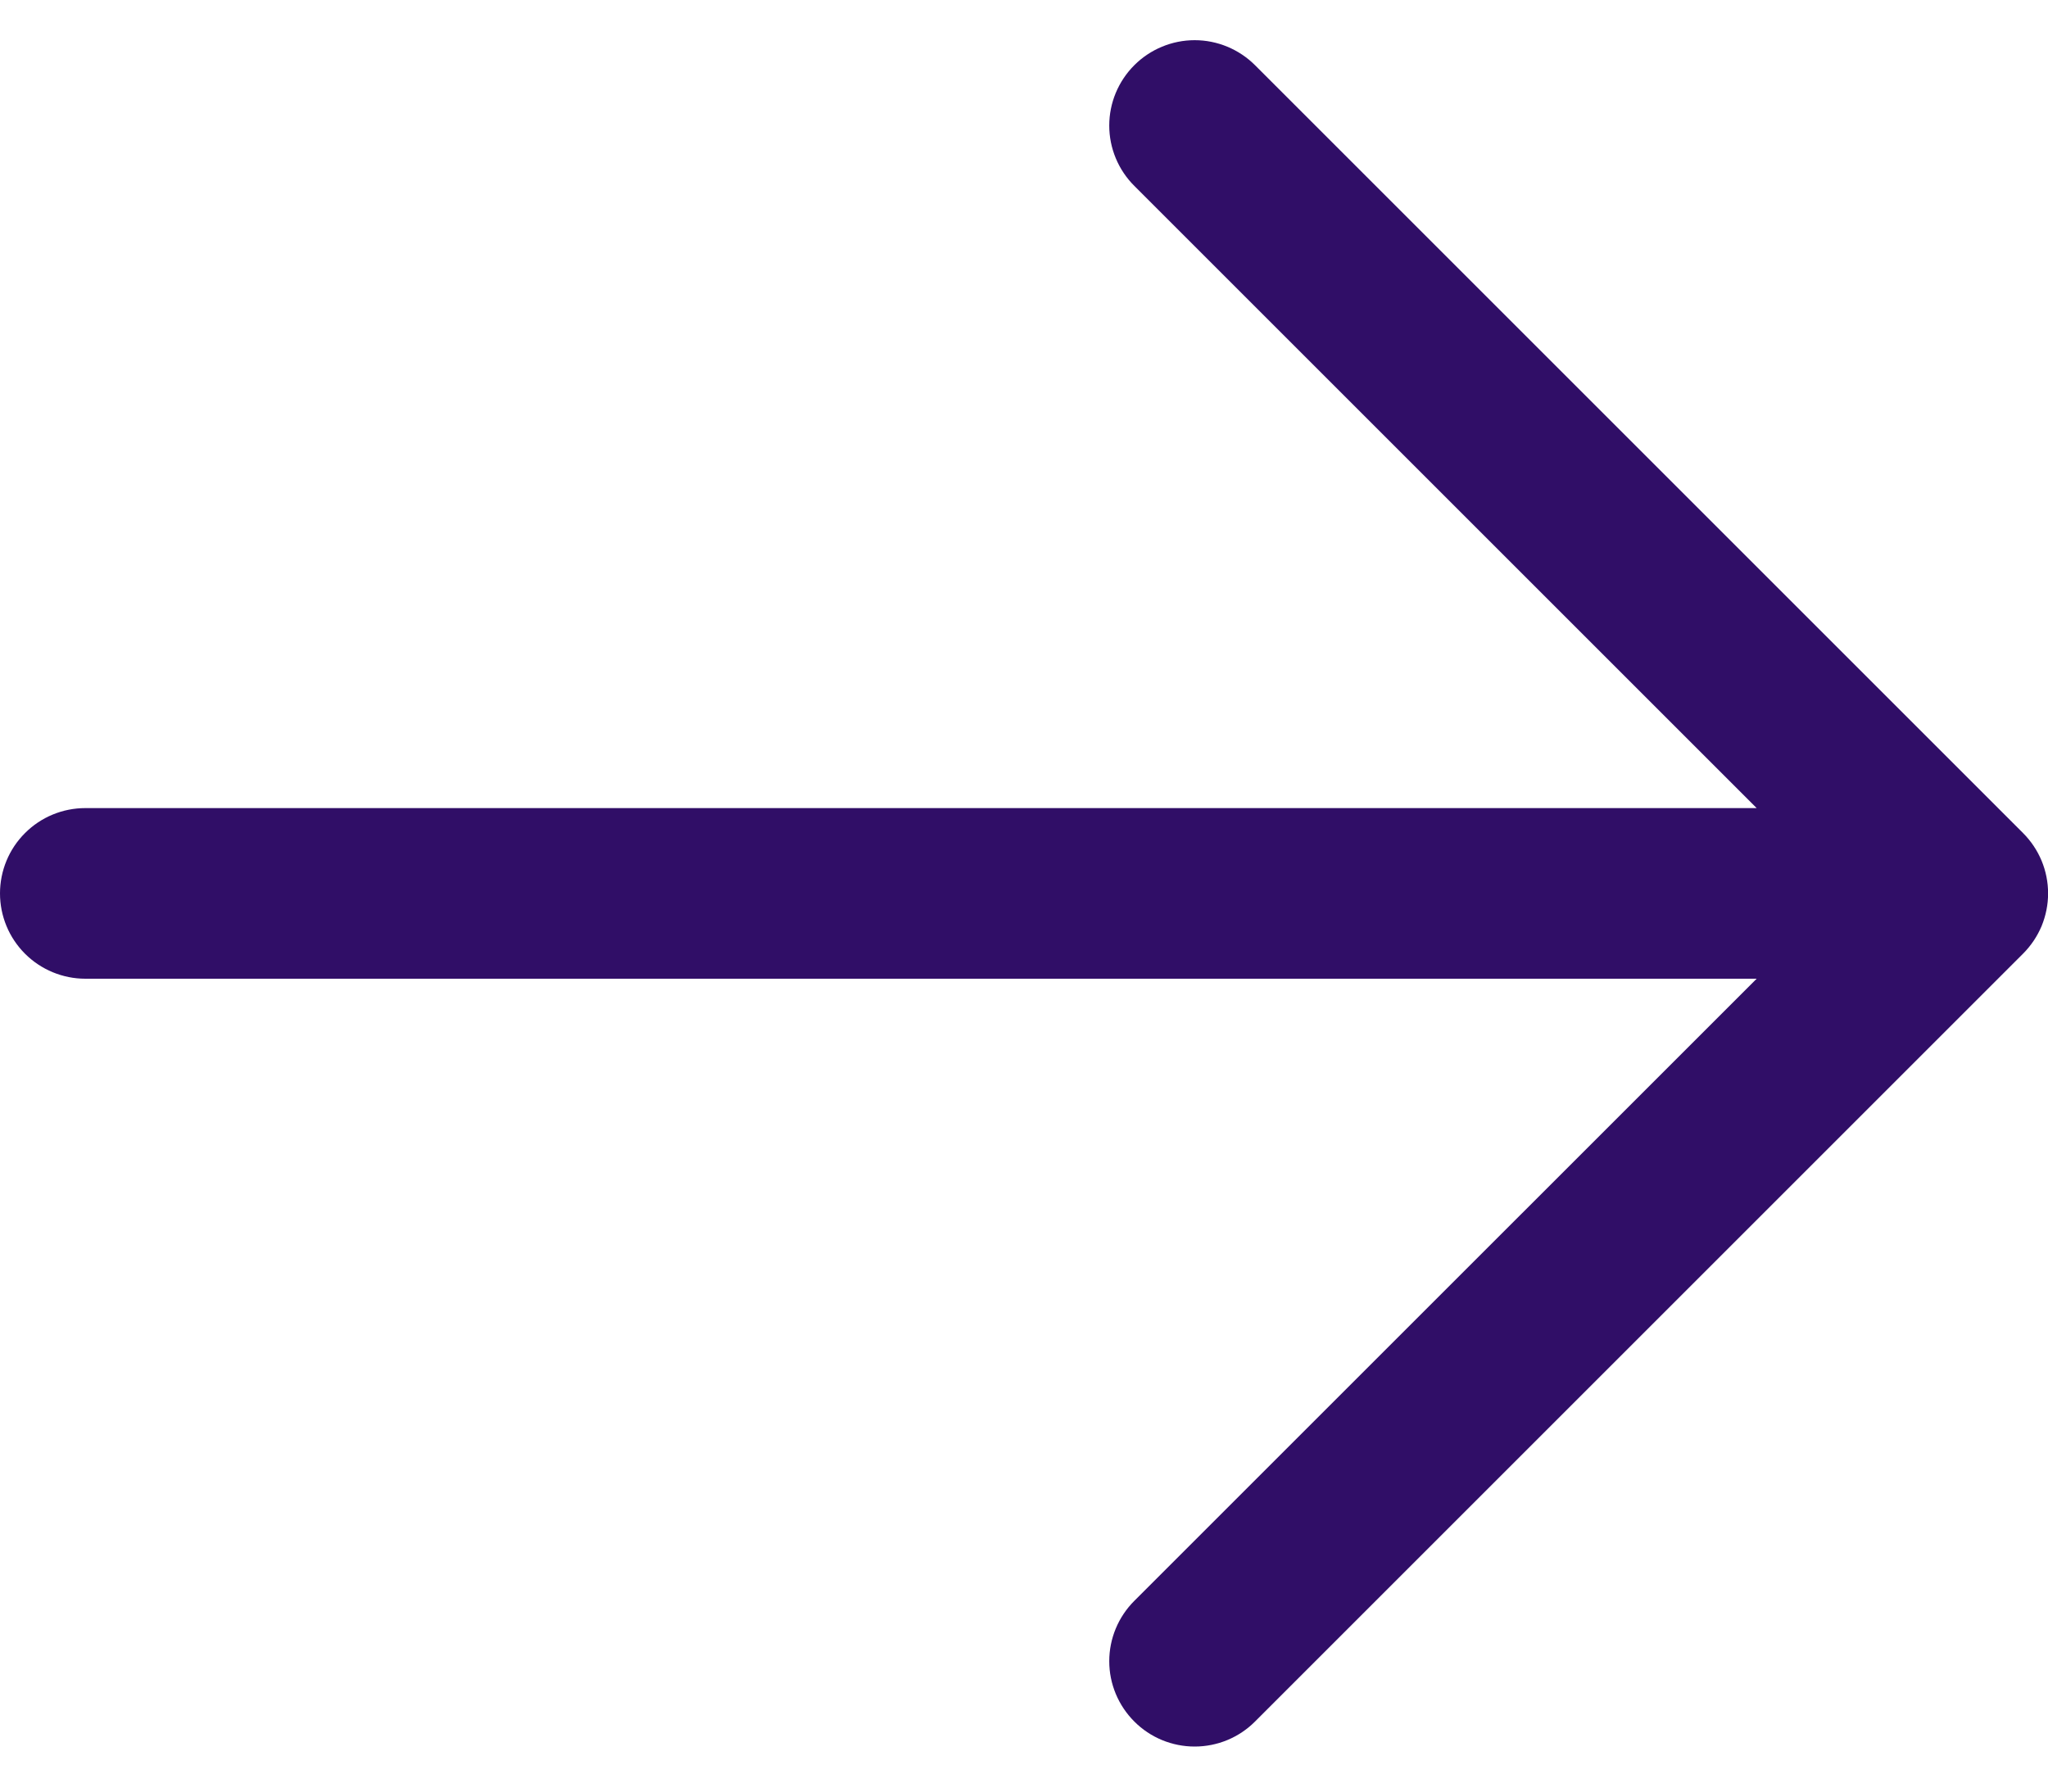
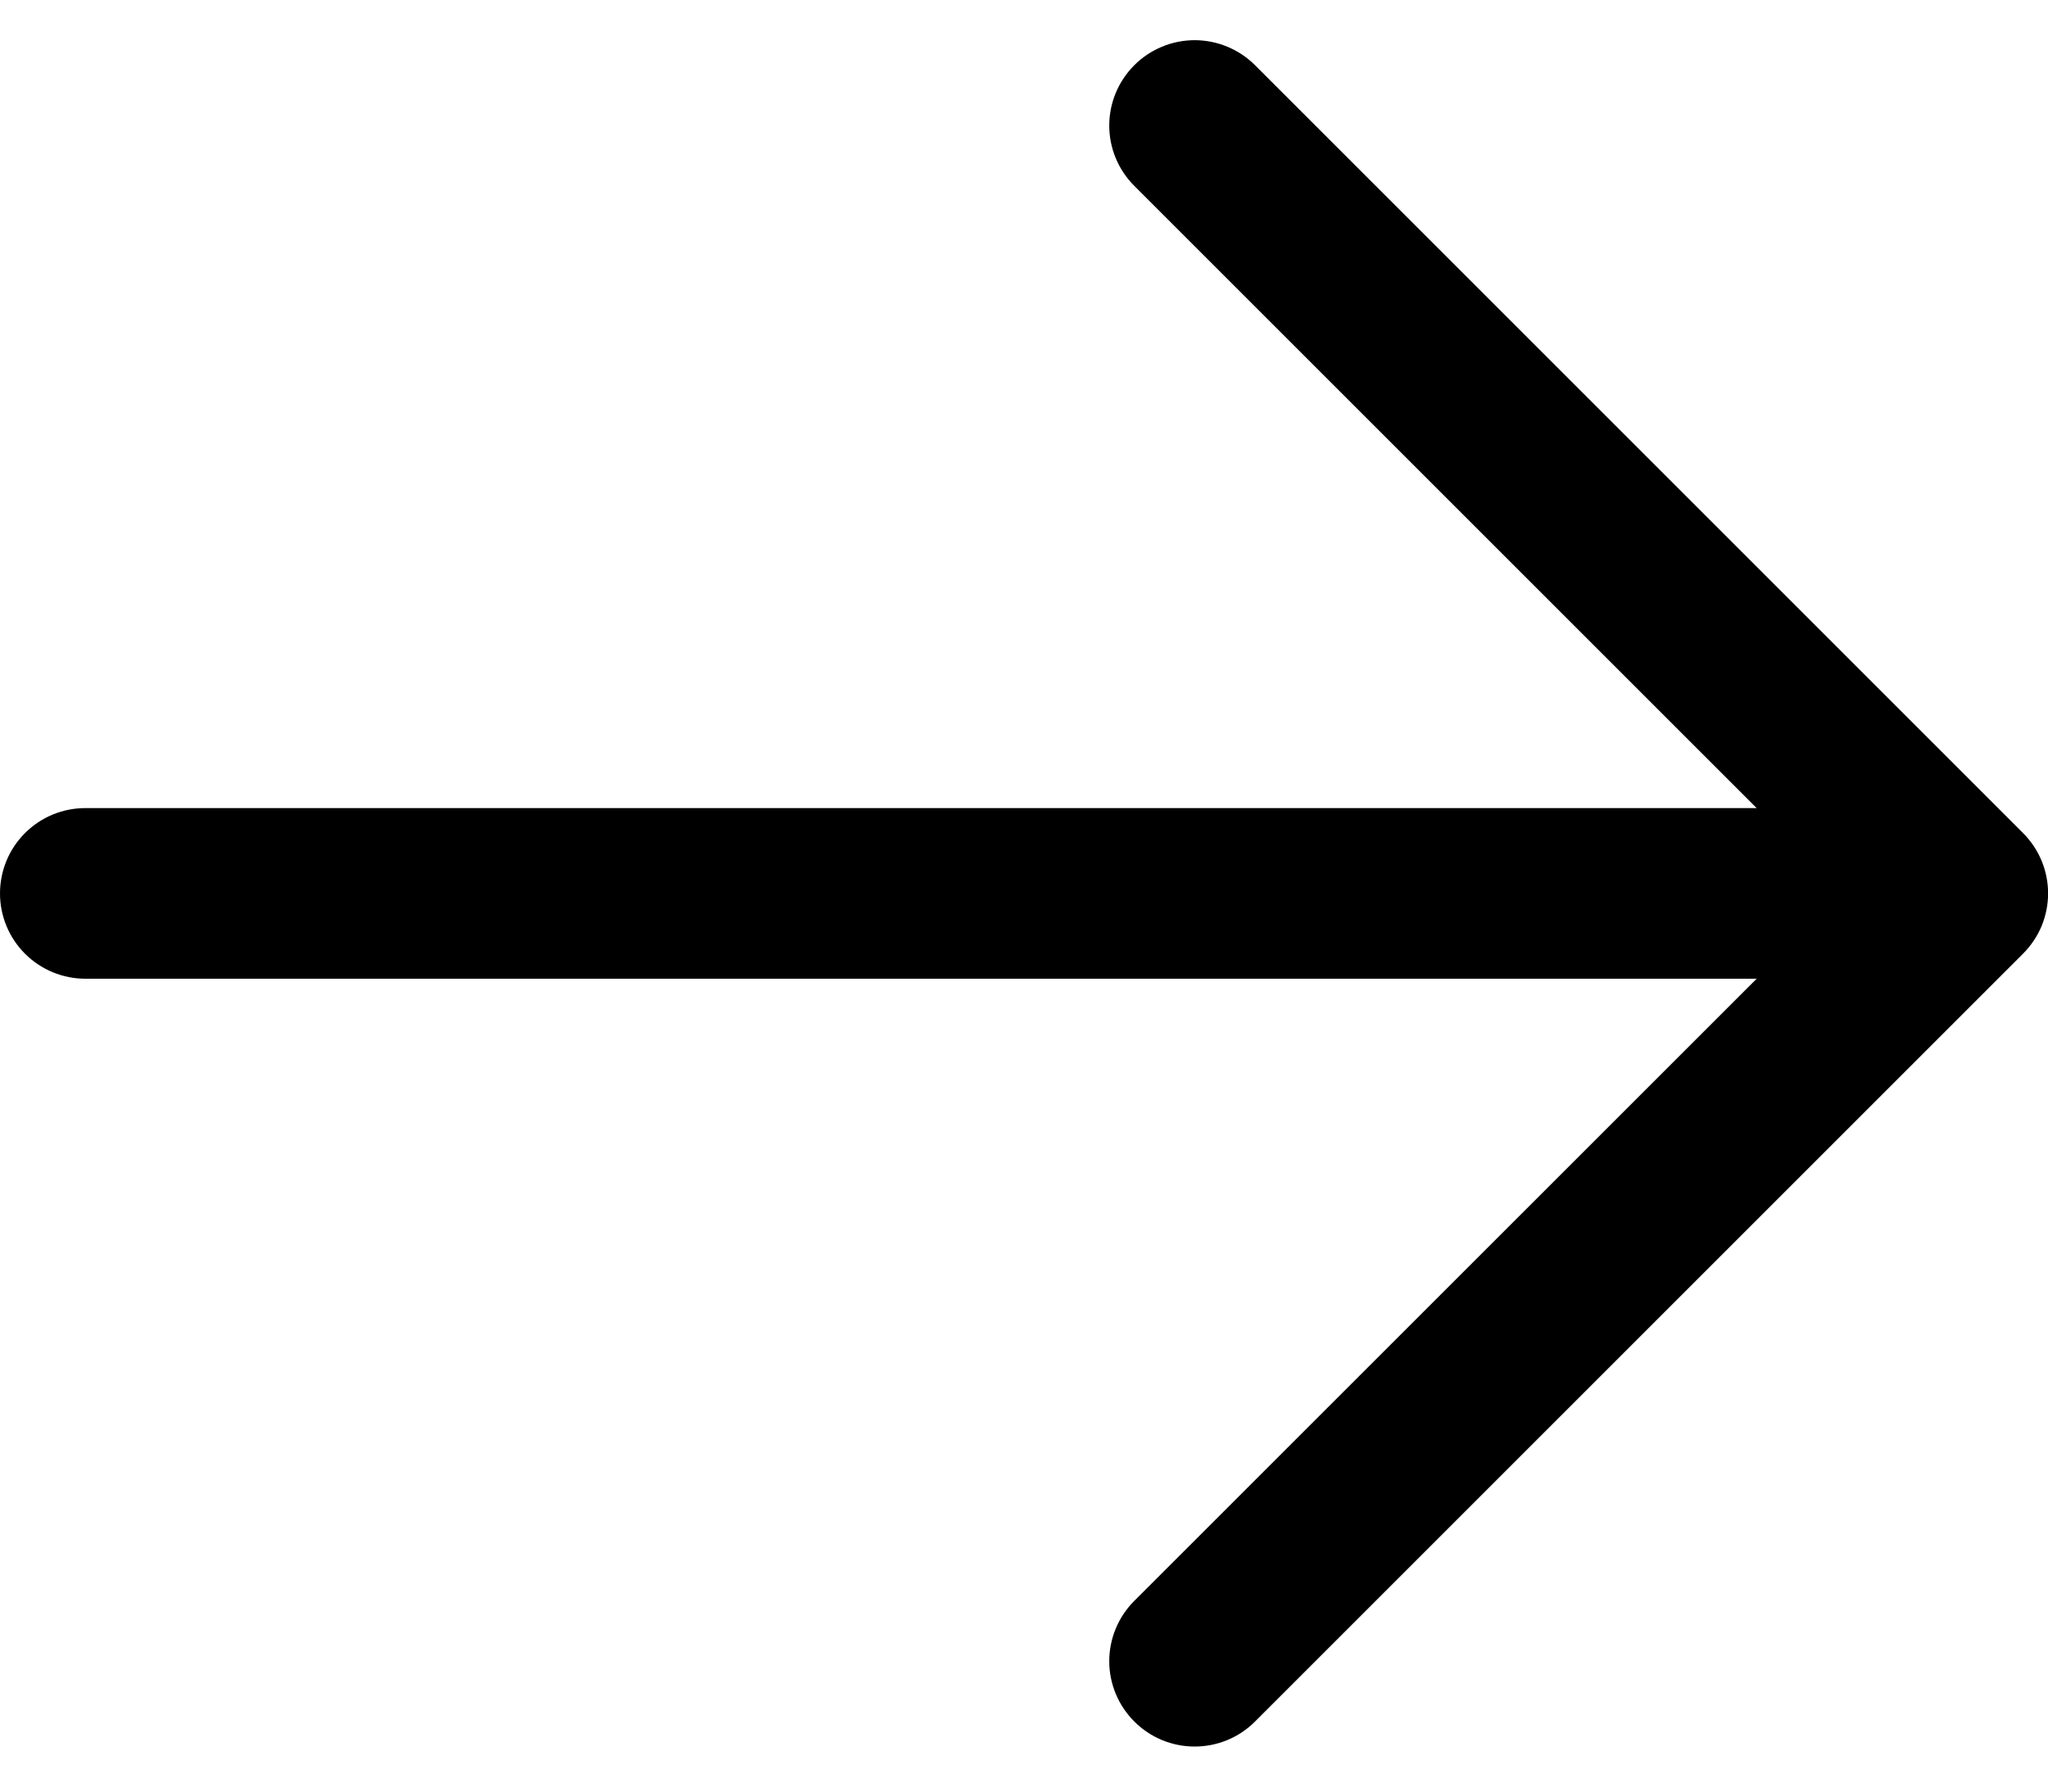
<svg xmlns="http://www.w3.org/2000/svg" width="24" height="21" viewBox="0 0 24 21" fill="none">
-   <path d="M23.707 11.179L14.707 20.179C14.52 20.367 14.265 20.472 14 20.472C13.735 20.472 13.48 20.367 13.293 20.179C13.105 19.991 12.999 19.737 12.999 19.472C12.999 19.206 13.105 18.952 13.293 18.764L20.586 11.472H1C0.735 11.472 0.48 11.366 0.293 11.179C0.105 10.991 0 10.737 0 10.472C0 10.207 0.105 9.952 0.293 9.765C0.48 9.577 0.735 9.472 1 9.472H20.586L13.293 2.179C13.105 1.992 12.999 1.737 12.999 1.472C12.999 1.206 13.105 0.952 13.293 0.764C13.48 0.577 13.735 0.471 14 0.471C14.265 0.471 14.52 0.577 14.707 0.764L23.707 9.764C23.8 9.857 23.874 9.967 23.925 10.089C23.975 10.21 24.001 10.34 24.001 10.472C24.001 10.603 23.975 10.733 23.925 10.855C23.874 10.976 23.8 11.086 23.707 11.179Z" fill="#300E67" />
+   <path d="M23.707 11.179L14.707 20.179C14.52 20.367 14.265 20.472 14 20.472C13.735 20.472 13.48 20.367 13.293 20.179C13.105 19.991 12.999 19.737 12.999 19.472C12.999 19.206 13.105 18.952 13.293 18.764L20.586 11.472H1C0.735 11.472 0.48 11.366 0.293 11.179C0.105 10.991 0 10.737 0 10.472C0 10.207 0.105 9.952 0.293 9.765C0.48 9.577 0.735 9.472 1 9.472H20.586L13.293 2.179C13.105 1.992 12.999 1.737 12.999 1.472C12.999 1.206 13.105 0.952 13.293 0.764C13.48 0.577 13.735 0.471 14 0.471C14.265 0.471 14.52 0.577 14.707 0.764L23.707 9.764C23.8 9.857 23.874 9.967 23.925 10.089C23.975 10.21 24.001 10.34 24.001 10.472C24.001 10.603 23.975 10.733 23.925 10.855C23.874 10.976 23.8 11.086 23.707 11.179Z" fill="currentColor" />
</svg>
